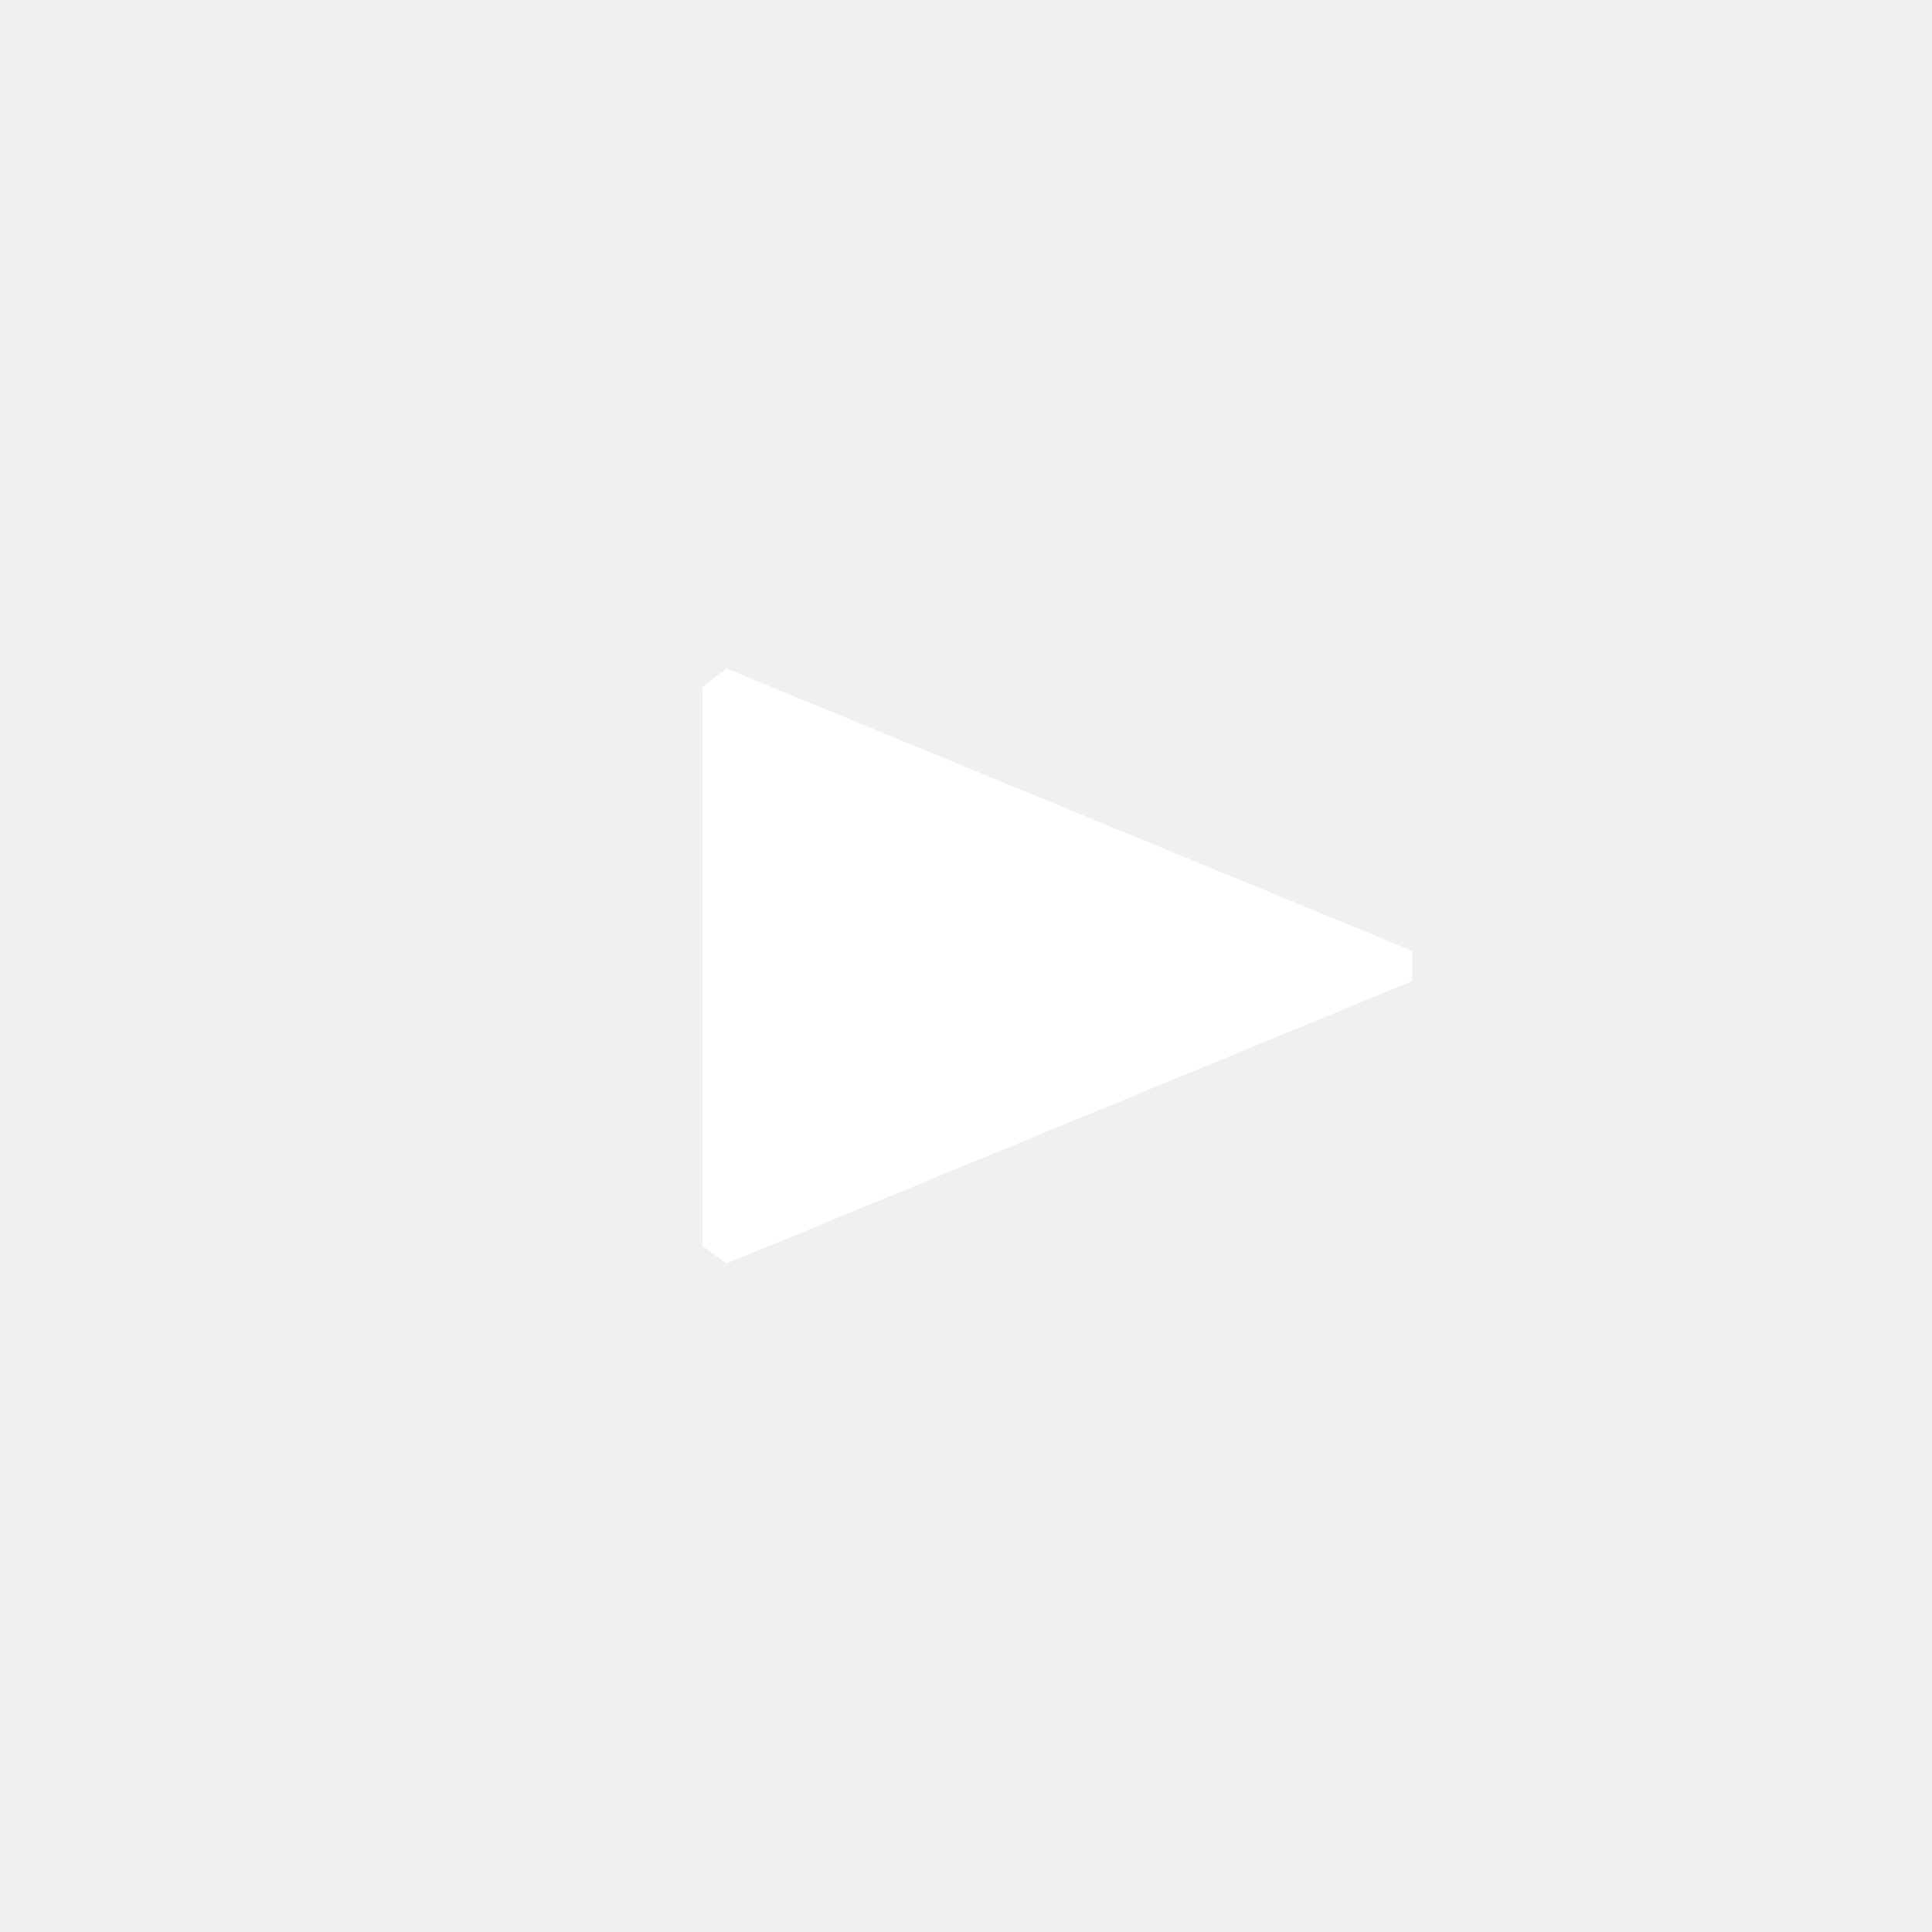
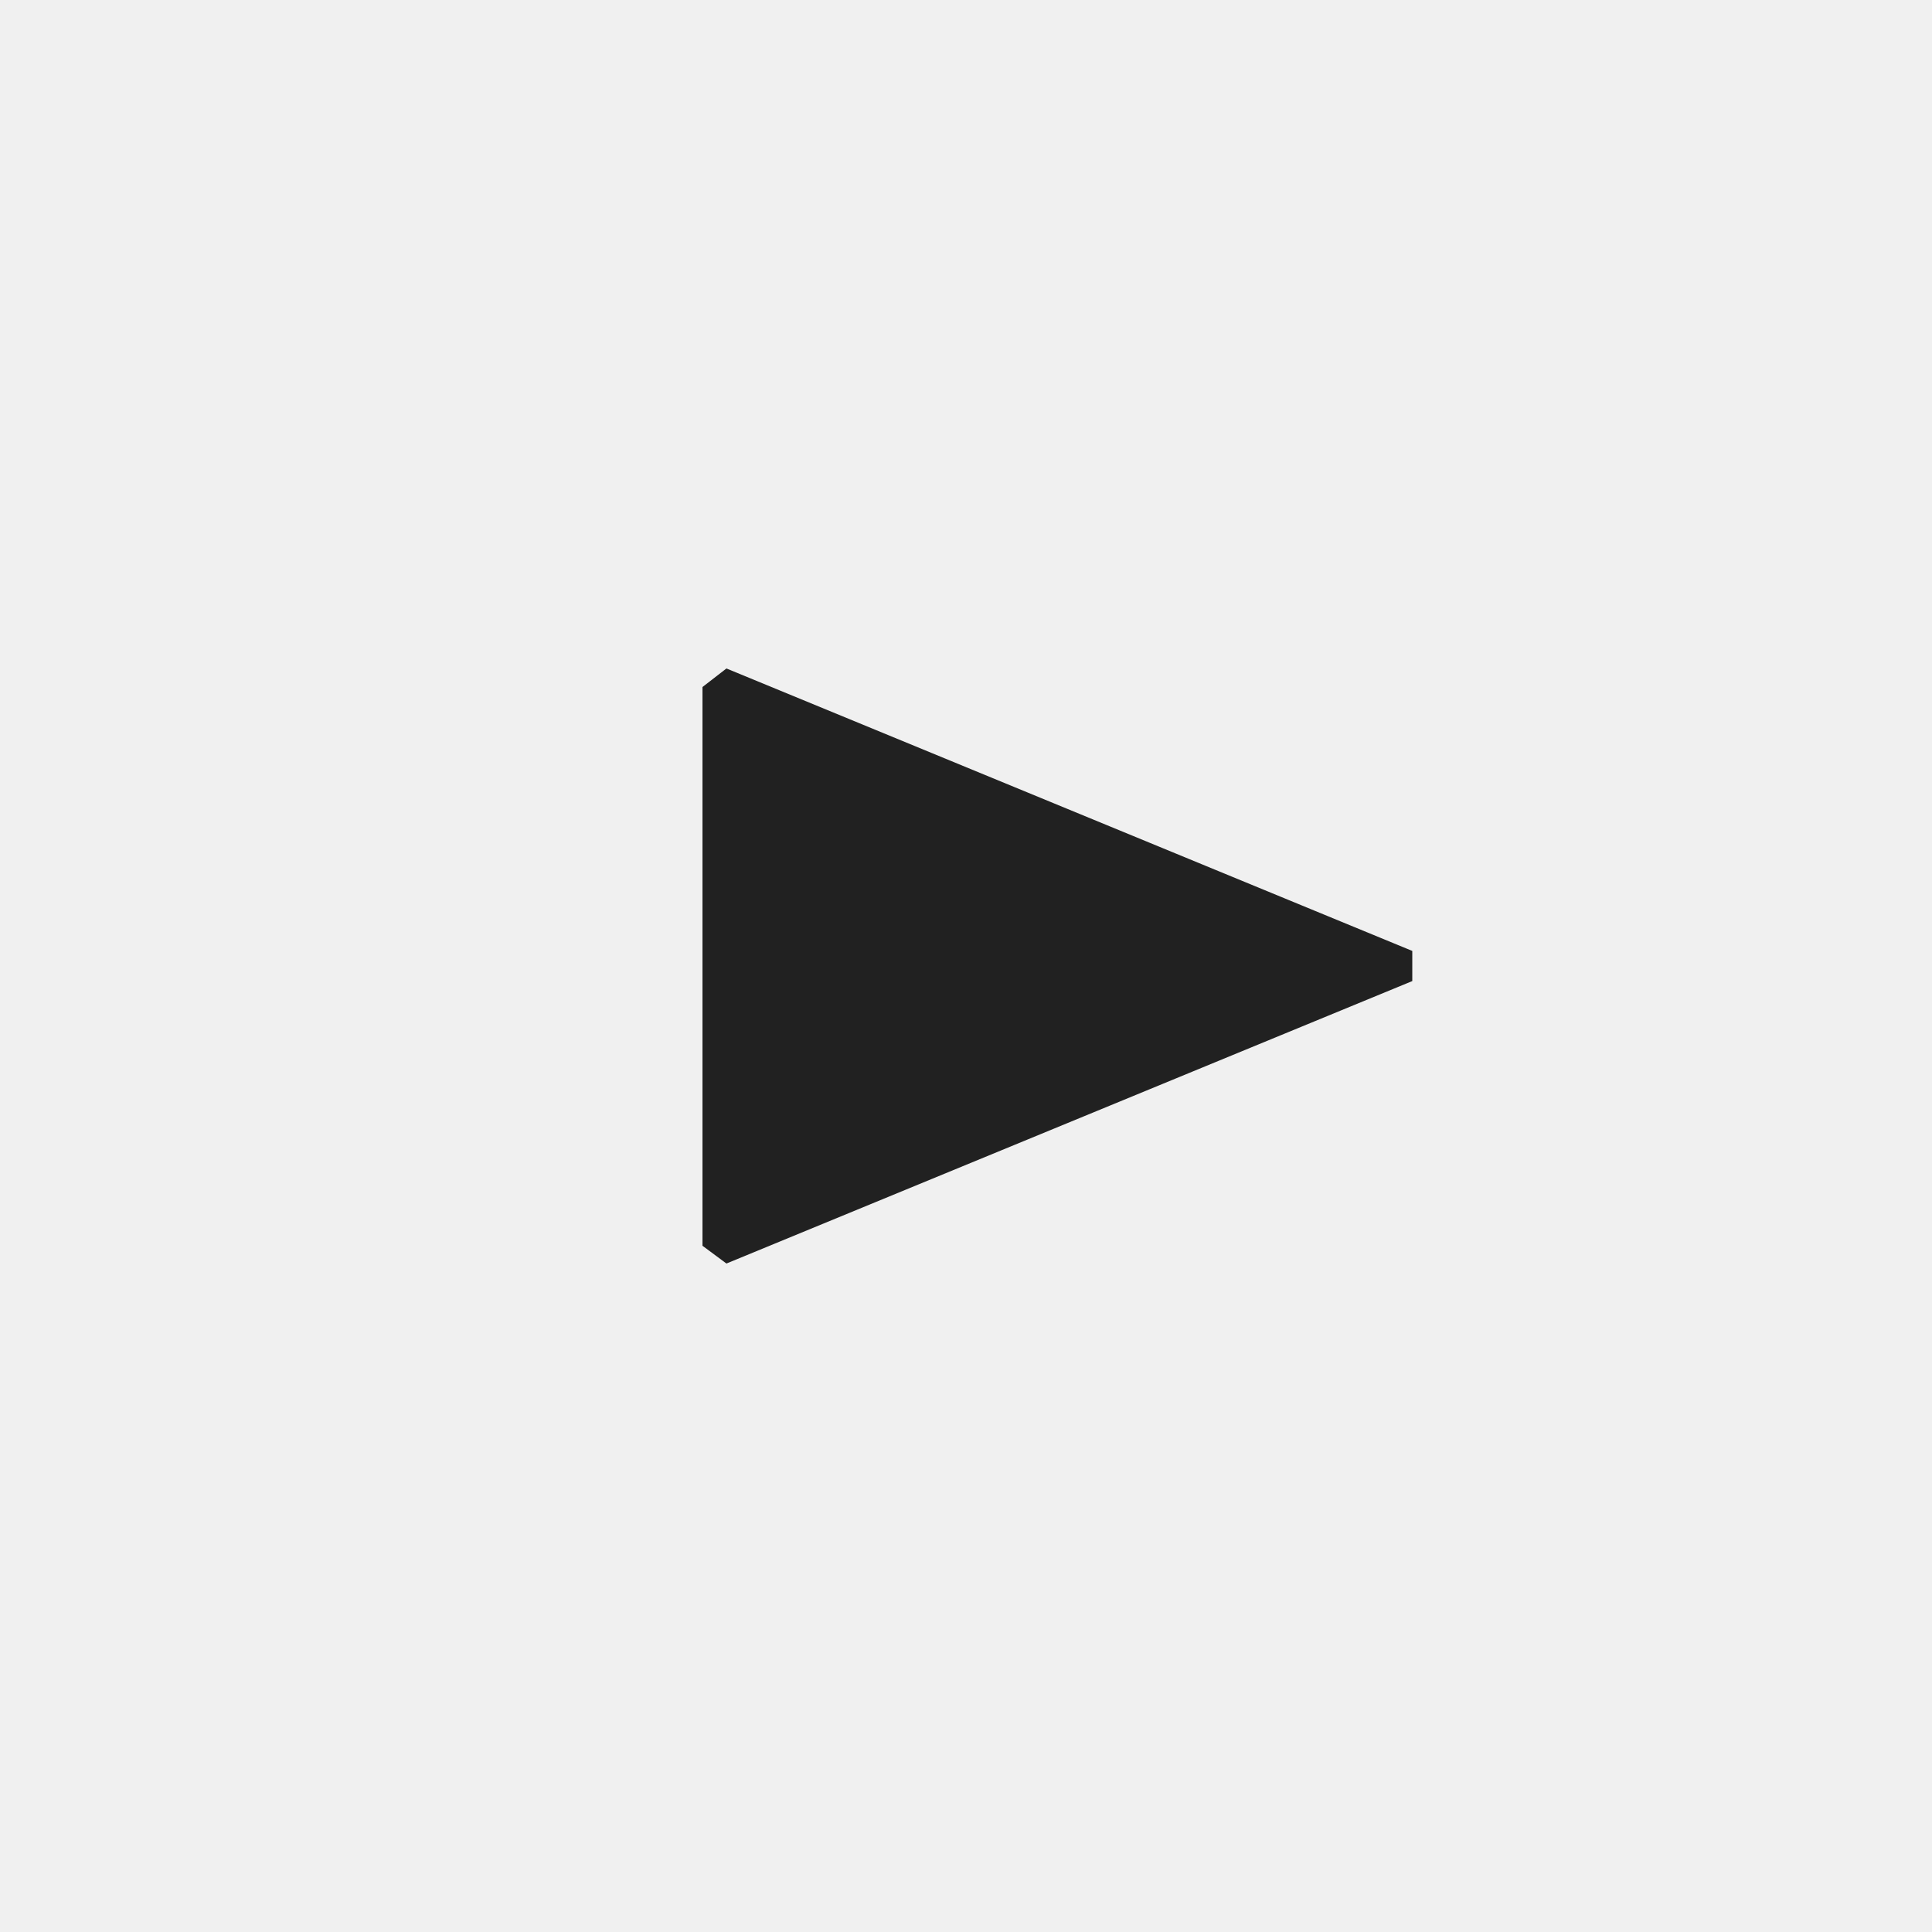
<svg xmlns="http://www.w3.org/2000/svg" id="NoCircle" width="50" height="50" viewBox="0 0 50 50">
  <defs>
    <style>
      .cls-1 {
-         fill: #fff;
+         fill: #212121;
      }
    </style>
  </defs>
  <polygon class="cls-1" points="36.55 24.61 18.8 17.3 18.18 17.78 18.18 32.24 18.8 32.7 36.55 25.39 36.55 24.61" />
</svg>
